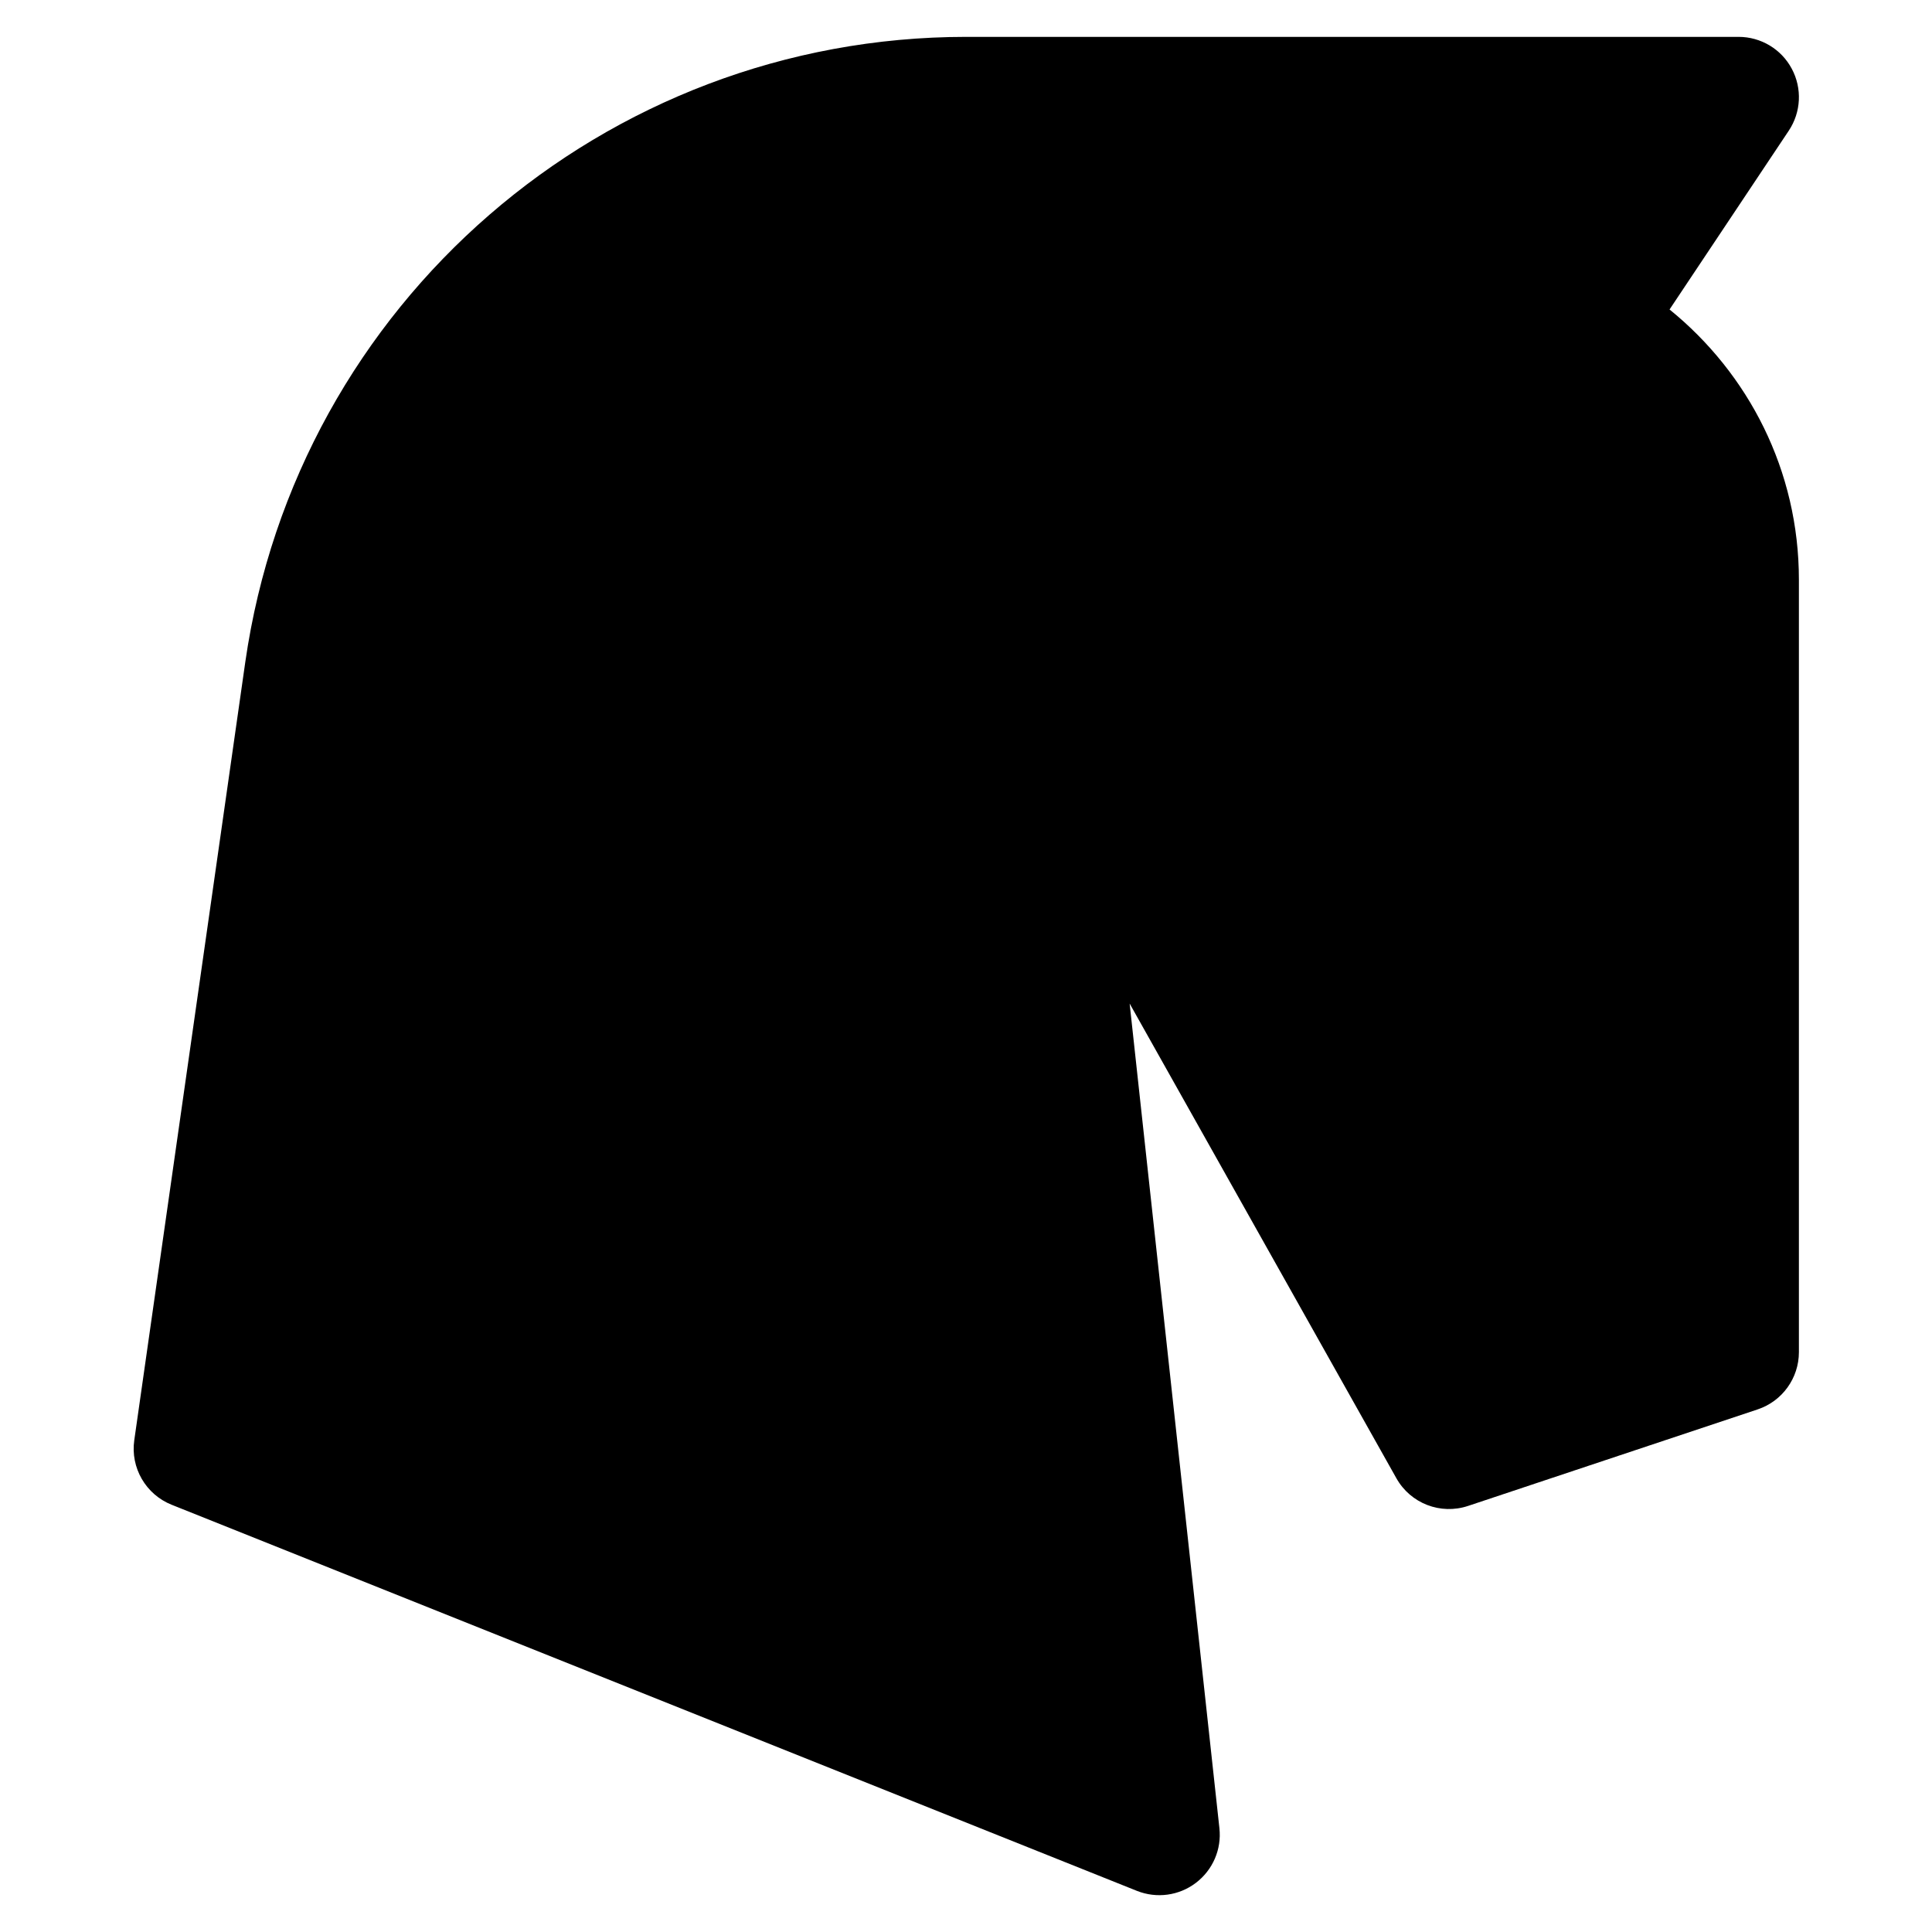
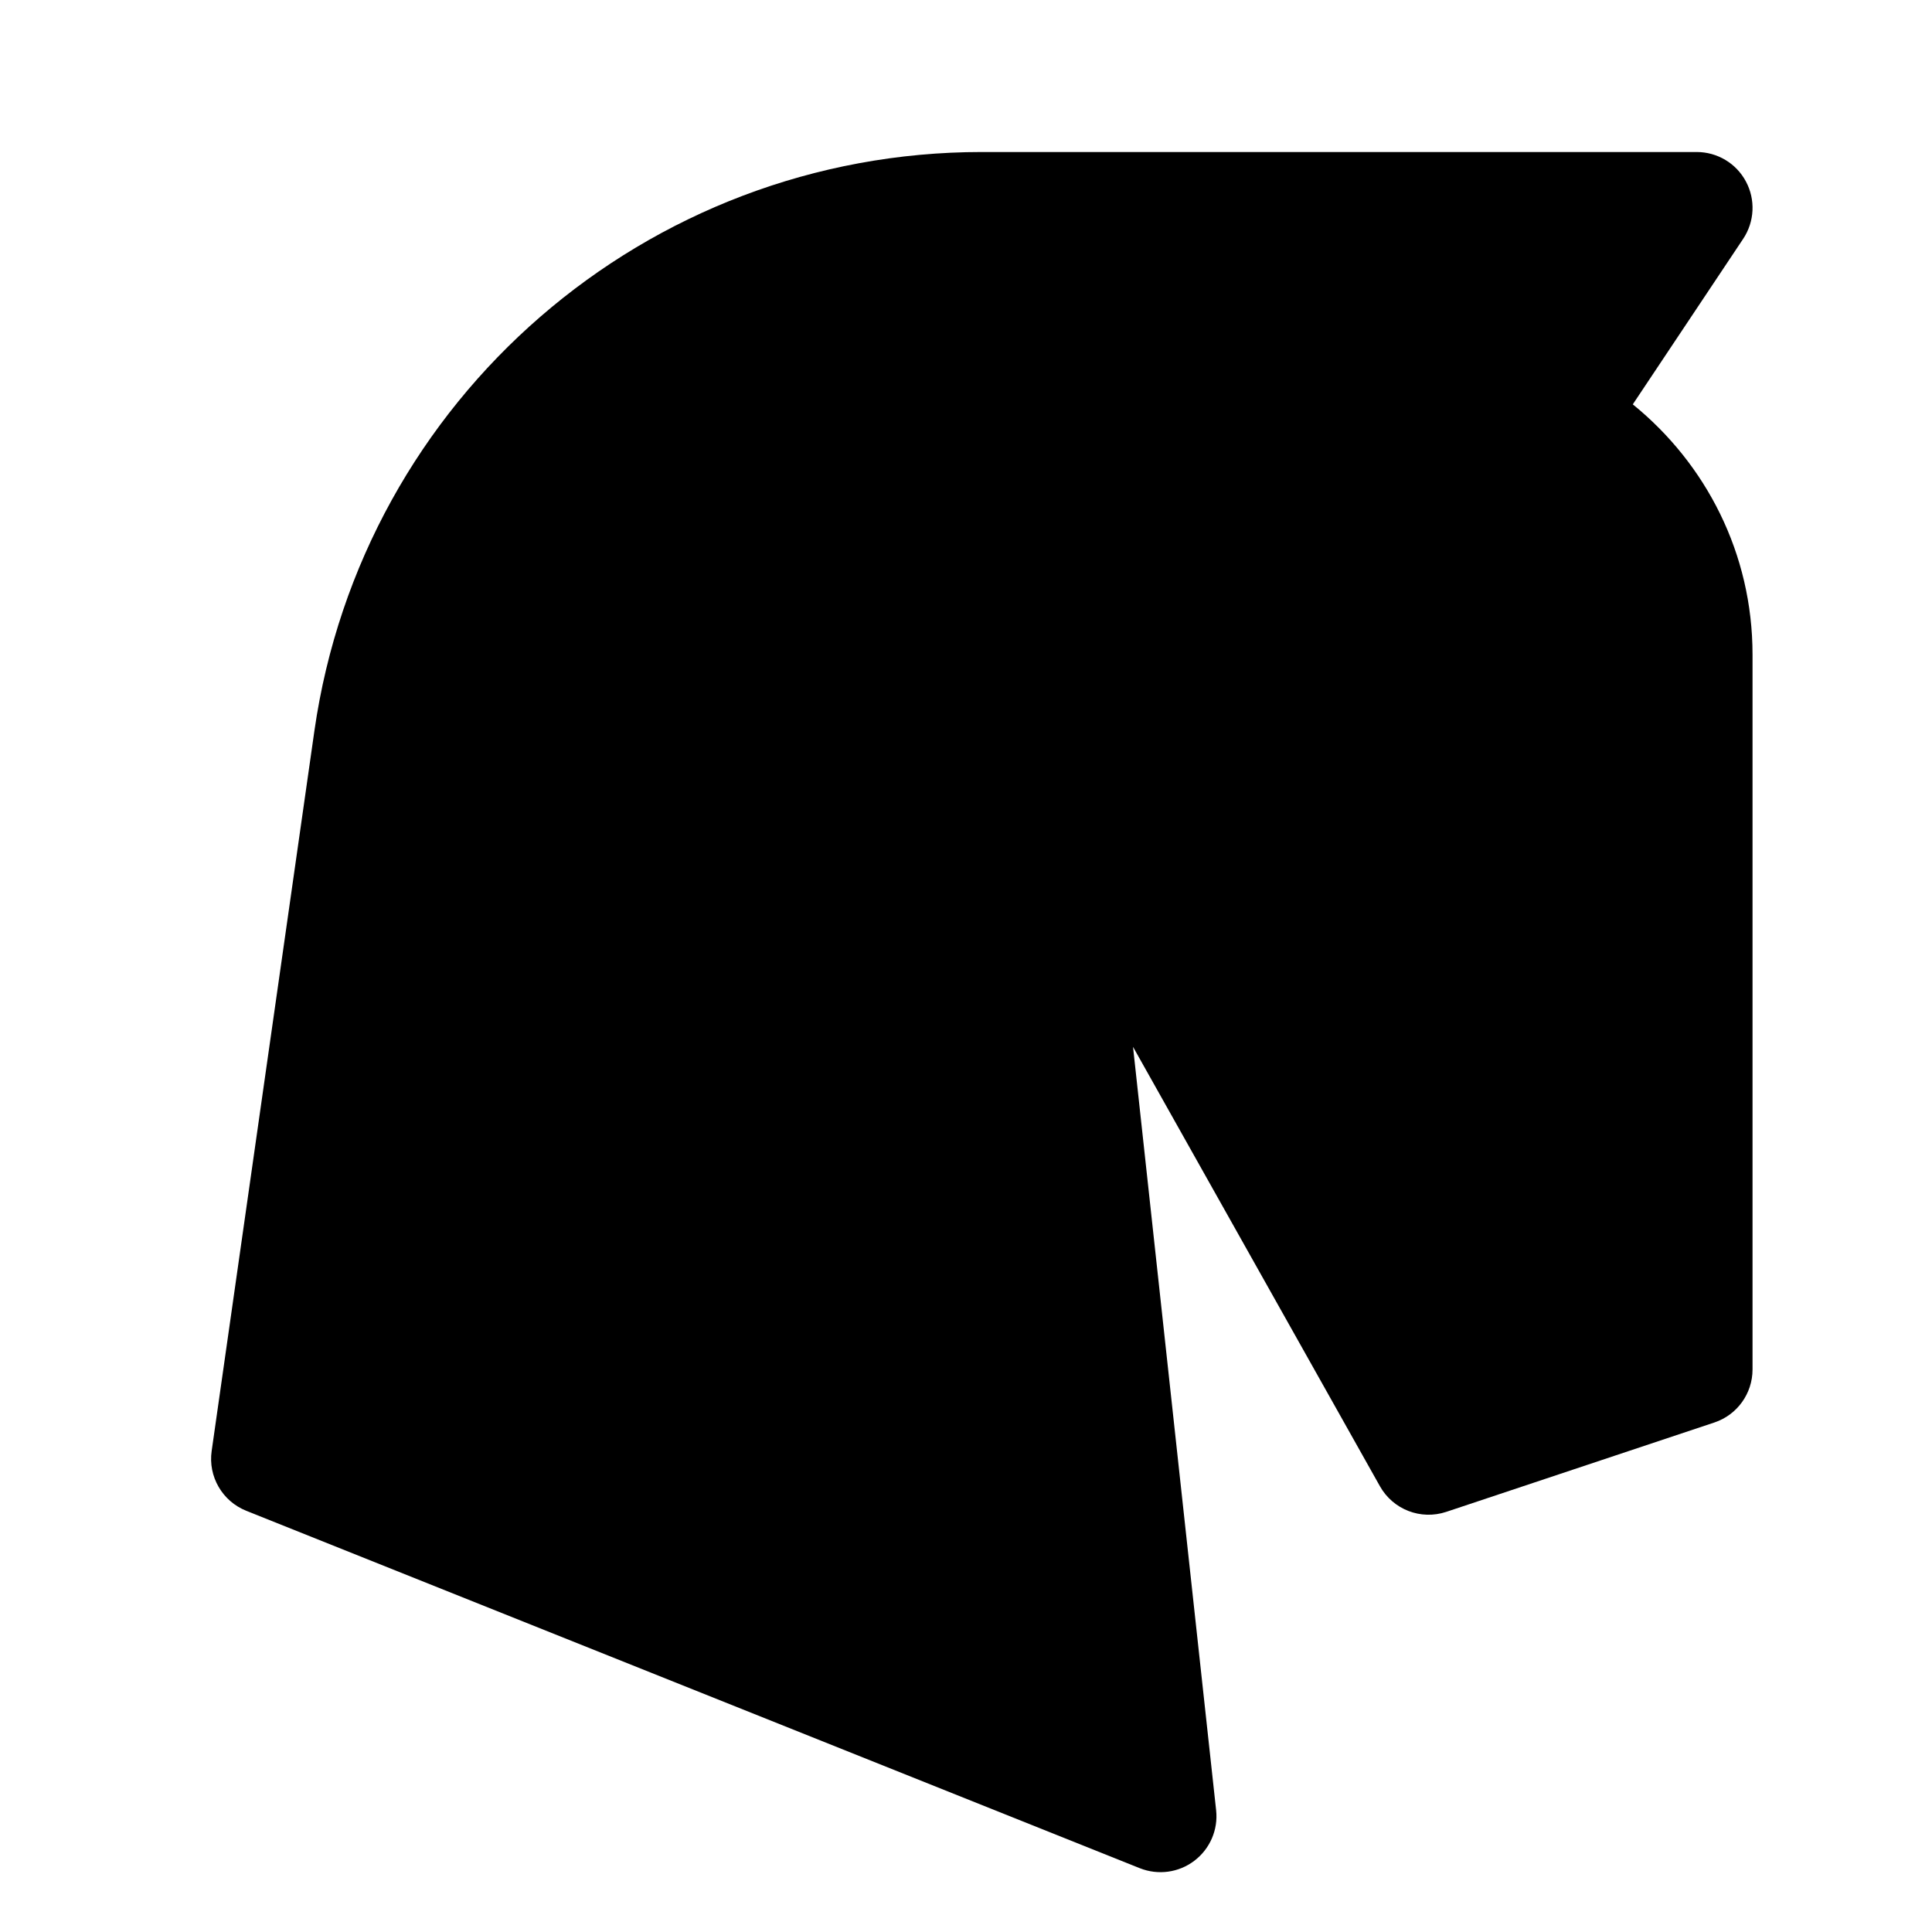
- <svg xmlns="http://www.w3.org/2000/svg" width="100%" height="100%" viewBox="0 0 32 32">
-   <g transform="matrix(1.5989,0,0,1.5989,-3.18178,-3.18679)">
-     <path fill="currentColor" d="M13.692,12.389L14.622,20.932C14.646,21.151 14.553,21.365 14.378,21.498C14.203,21.631 13.972,21.662 13.768,21.581L3.768,17.581C3.5,17.474 3.34,17.197 3.381,16.912L4.531,8.851C5.065,5.133 8.249,2.375 12,2.375L20,2.375C20.231,2.375 20.443,2.502 20.551,2.705C20.66,2.908 20.648,3.155 20.52,3.347L19.285,5.199C20.103,5.863 20.625,6.866 20.625,8L20.625,16C20.625,16.269 20.453,16.508 20.198,16.593L17.198,17.593C16.913,17.688 16.602,17.568 16.455,17.306L13.692,12.389Z" />
+ <svg xmlns="http://www.w3.org/2000/svg" width="100%" height="100%" viewBox="0 0 30 30" version="1.1" xml:space="preserve" style="fill-rule:evenodd;clip-rule:evenodd;stroke-linejoin:round;stroke-miterlimit:2;">
+   <g transform="matrix(1.38753,0,0,1.38753,-1.40458,-0.93496)">
+     <path d="M13.692,12.389L14.622,20.932C14.646,21.151 14.553,21.365 14.378,21.498C14.203,21.631 13.972,21.662 13.768,21.581L3.768,17.581C3.5,17.474 3.34,17.197 3.381,16.912L4.531,8.851C5.065,5.133 8.249,2.375 12,2.375L20,2.375C20.231,2.375 20.443,2.502 20.551,2.705C20.66,2.908 20.648,3.155 20.52,3.347L19.285,5.199C20.103,5.863 20.625,6.866 20.625,8L20.625,16C20.625,16.269 20.453,16.508 20.198,16.593L17.198,17.593C16.913,17.688 16.602,17.568 16.455,17.306L13.692,12.389Z" style="fill-rule:nonzero;" />
  </g>
</svg>
